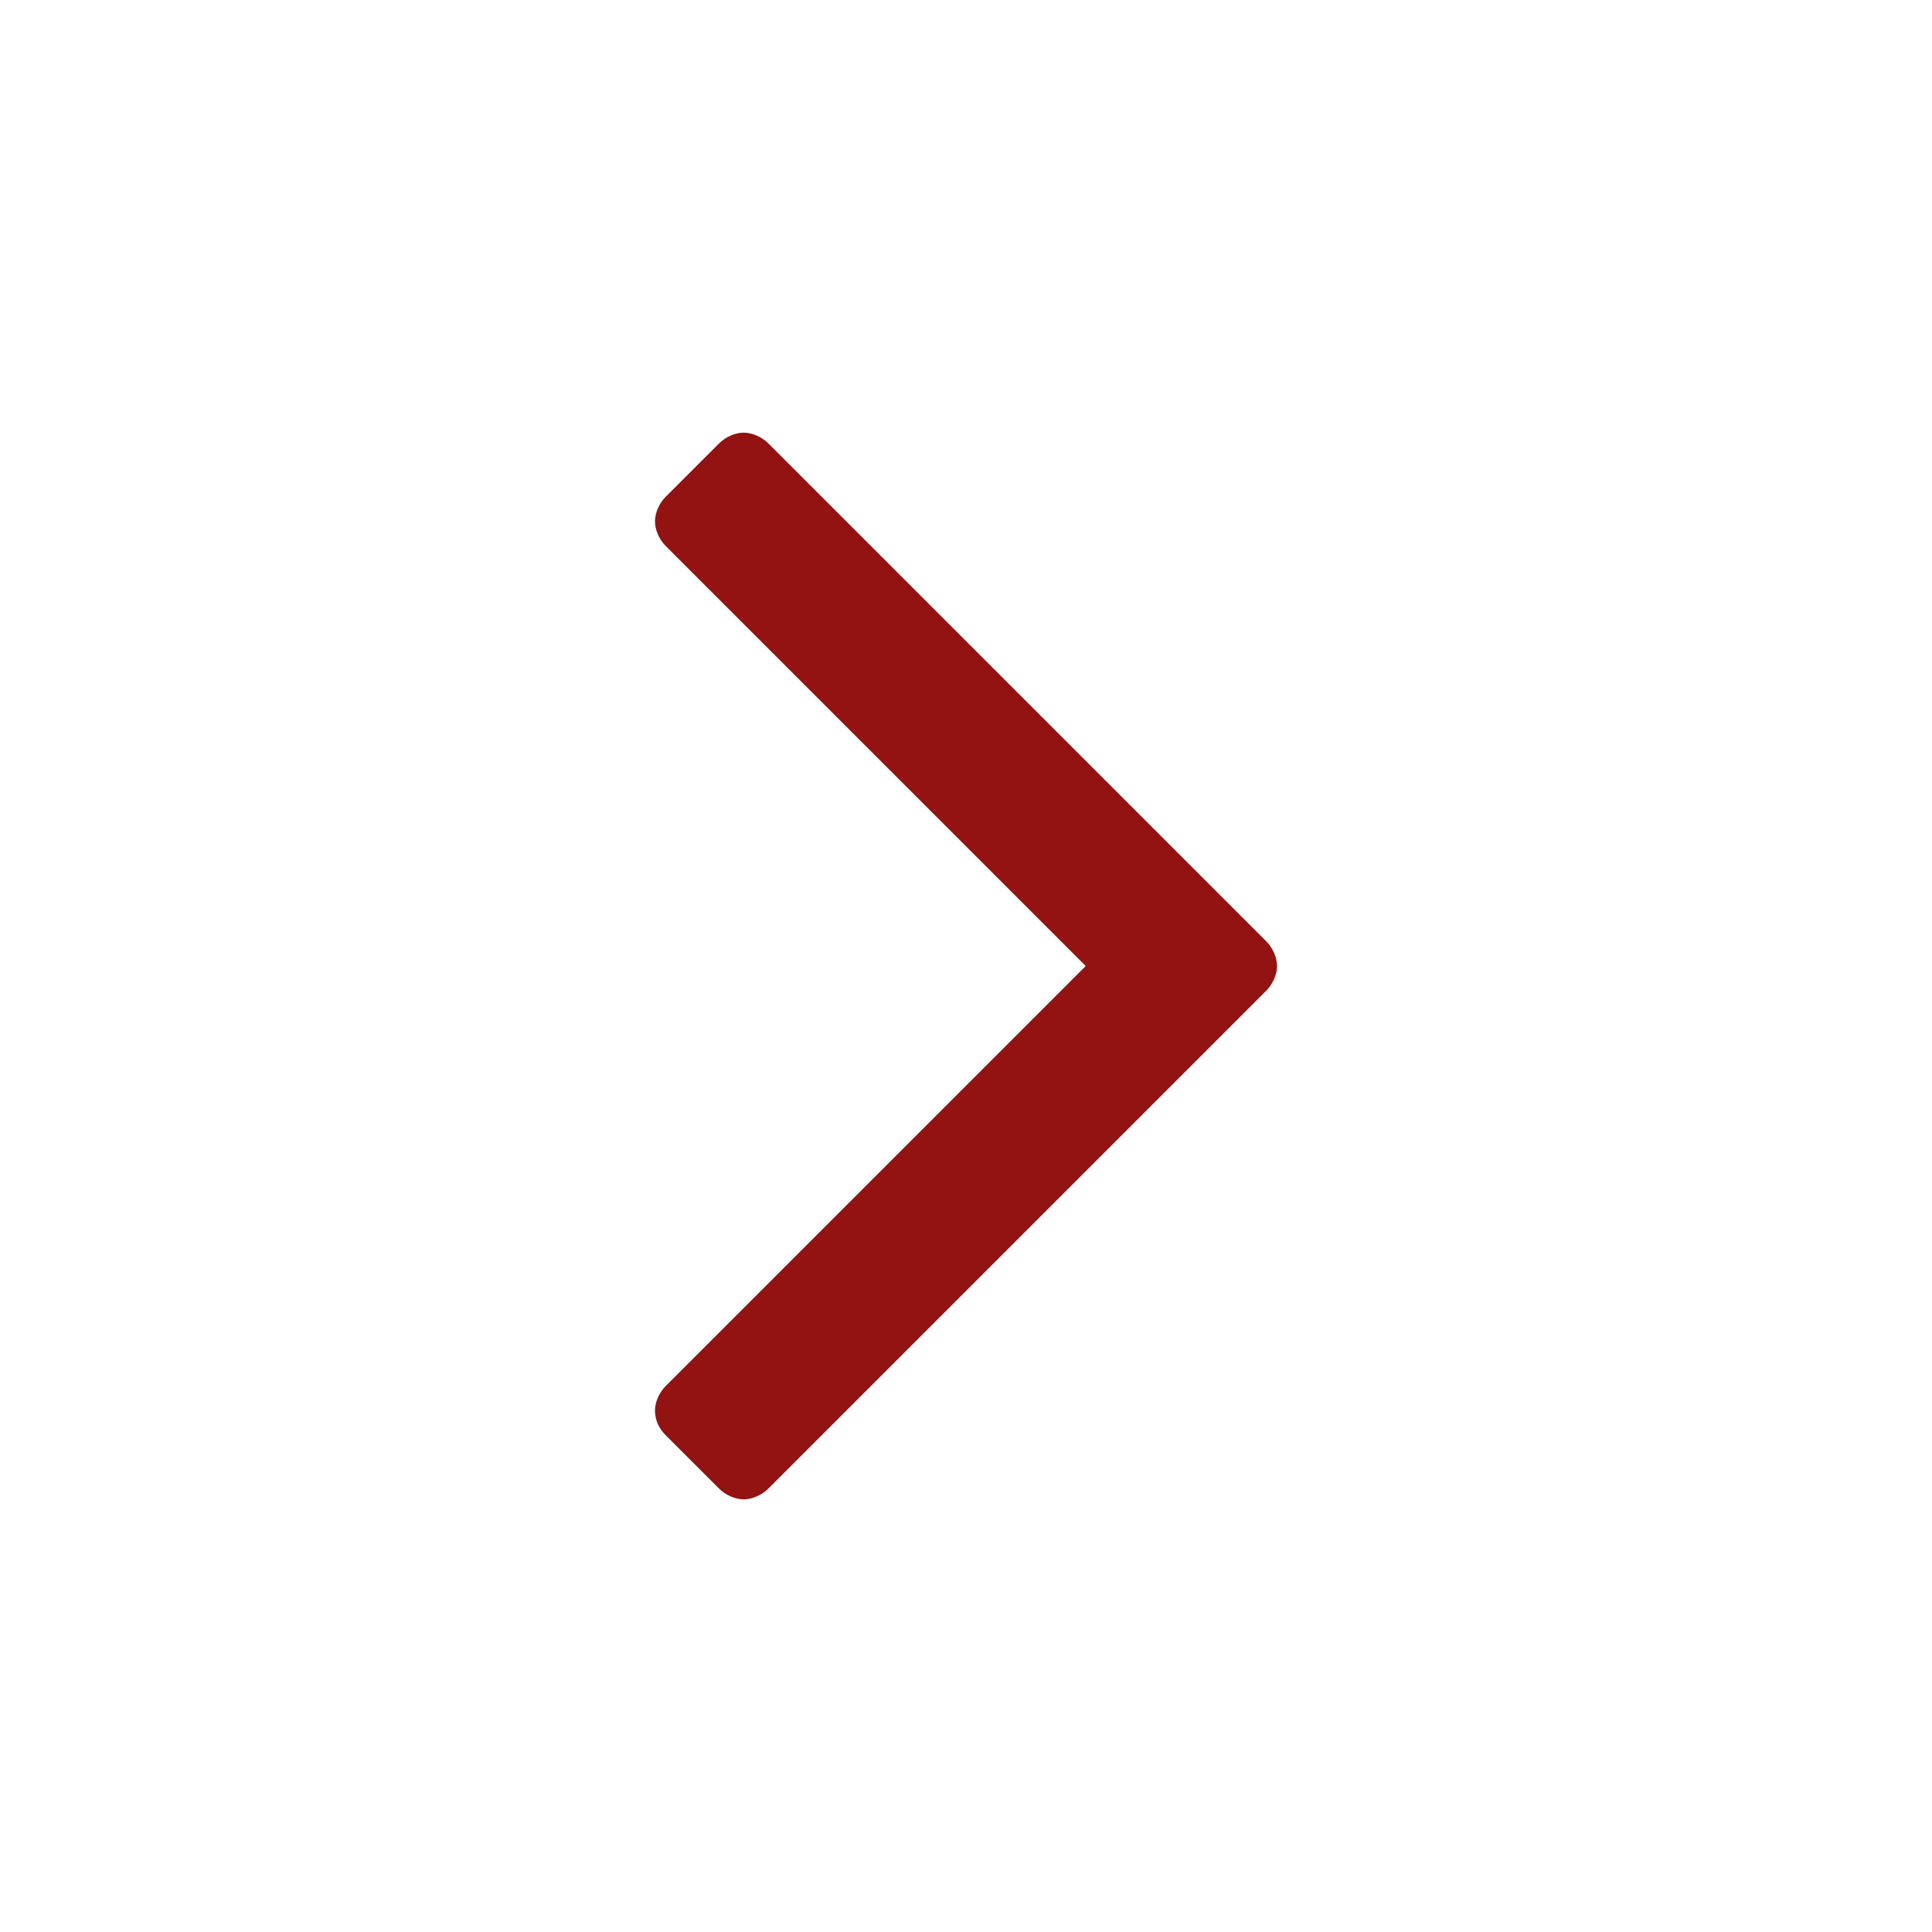
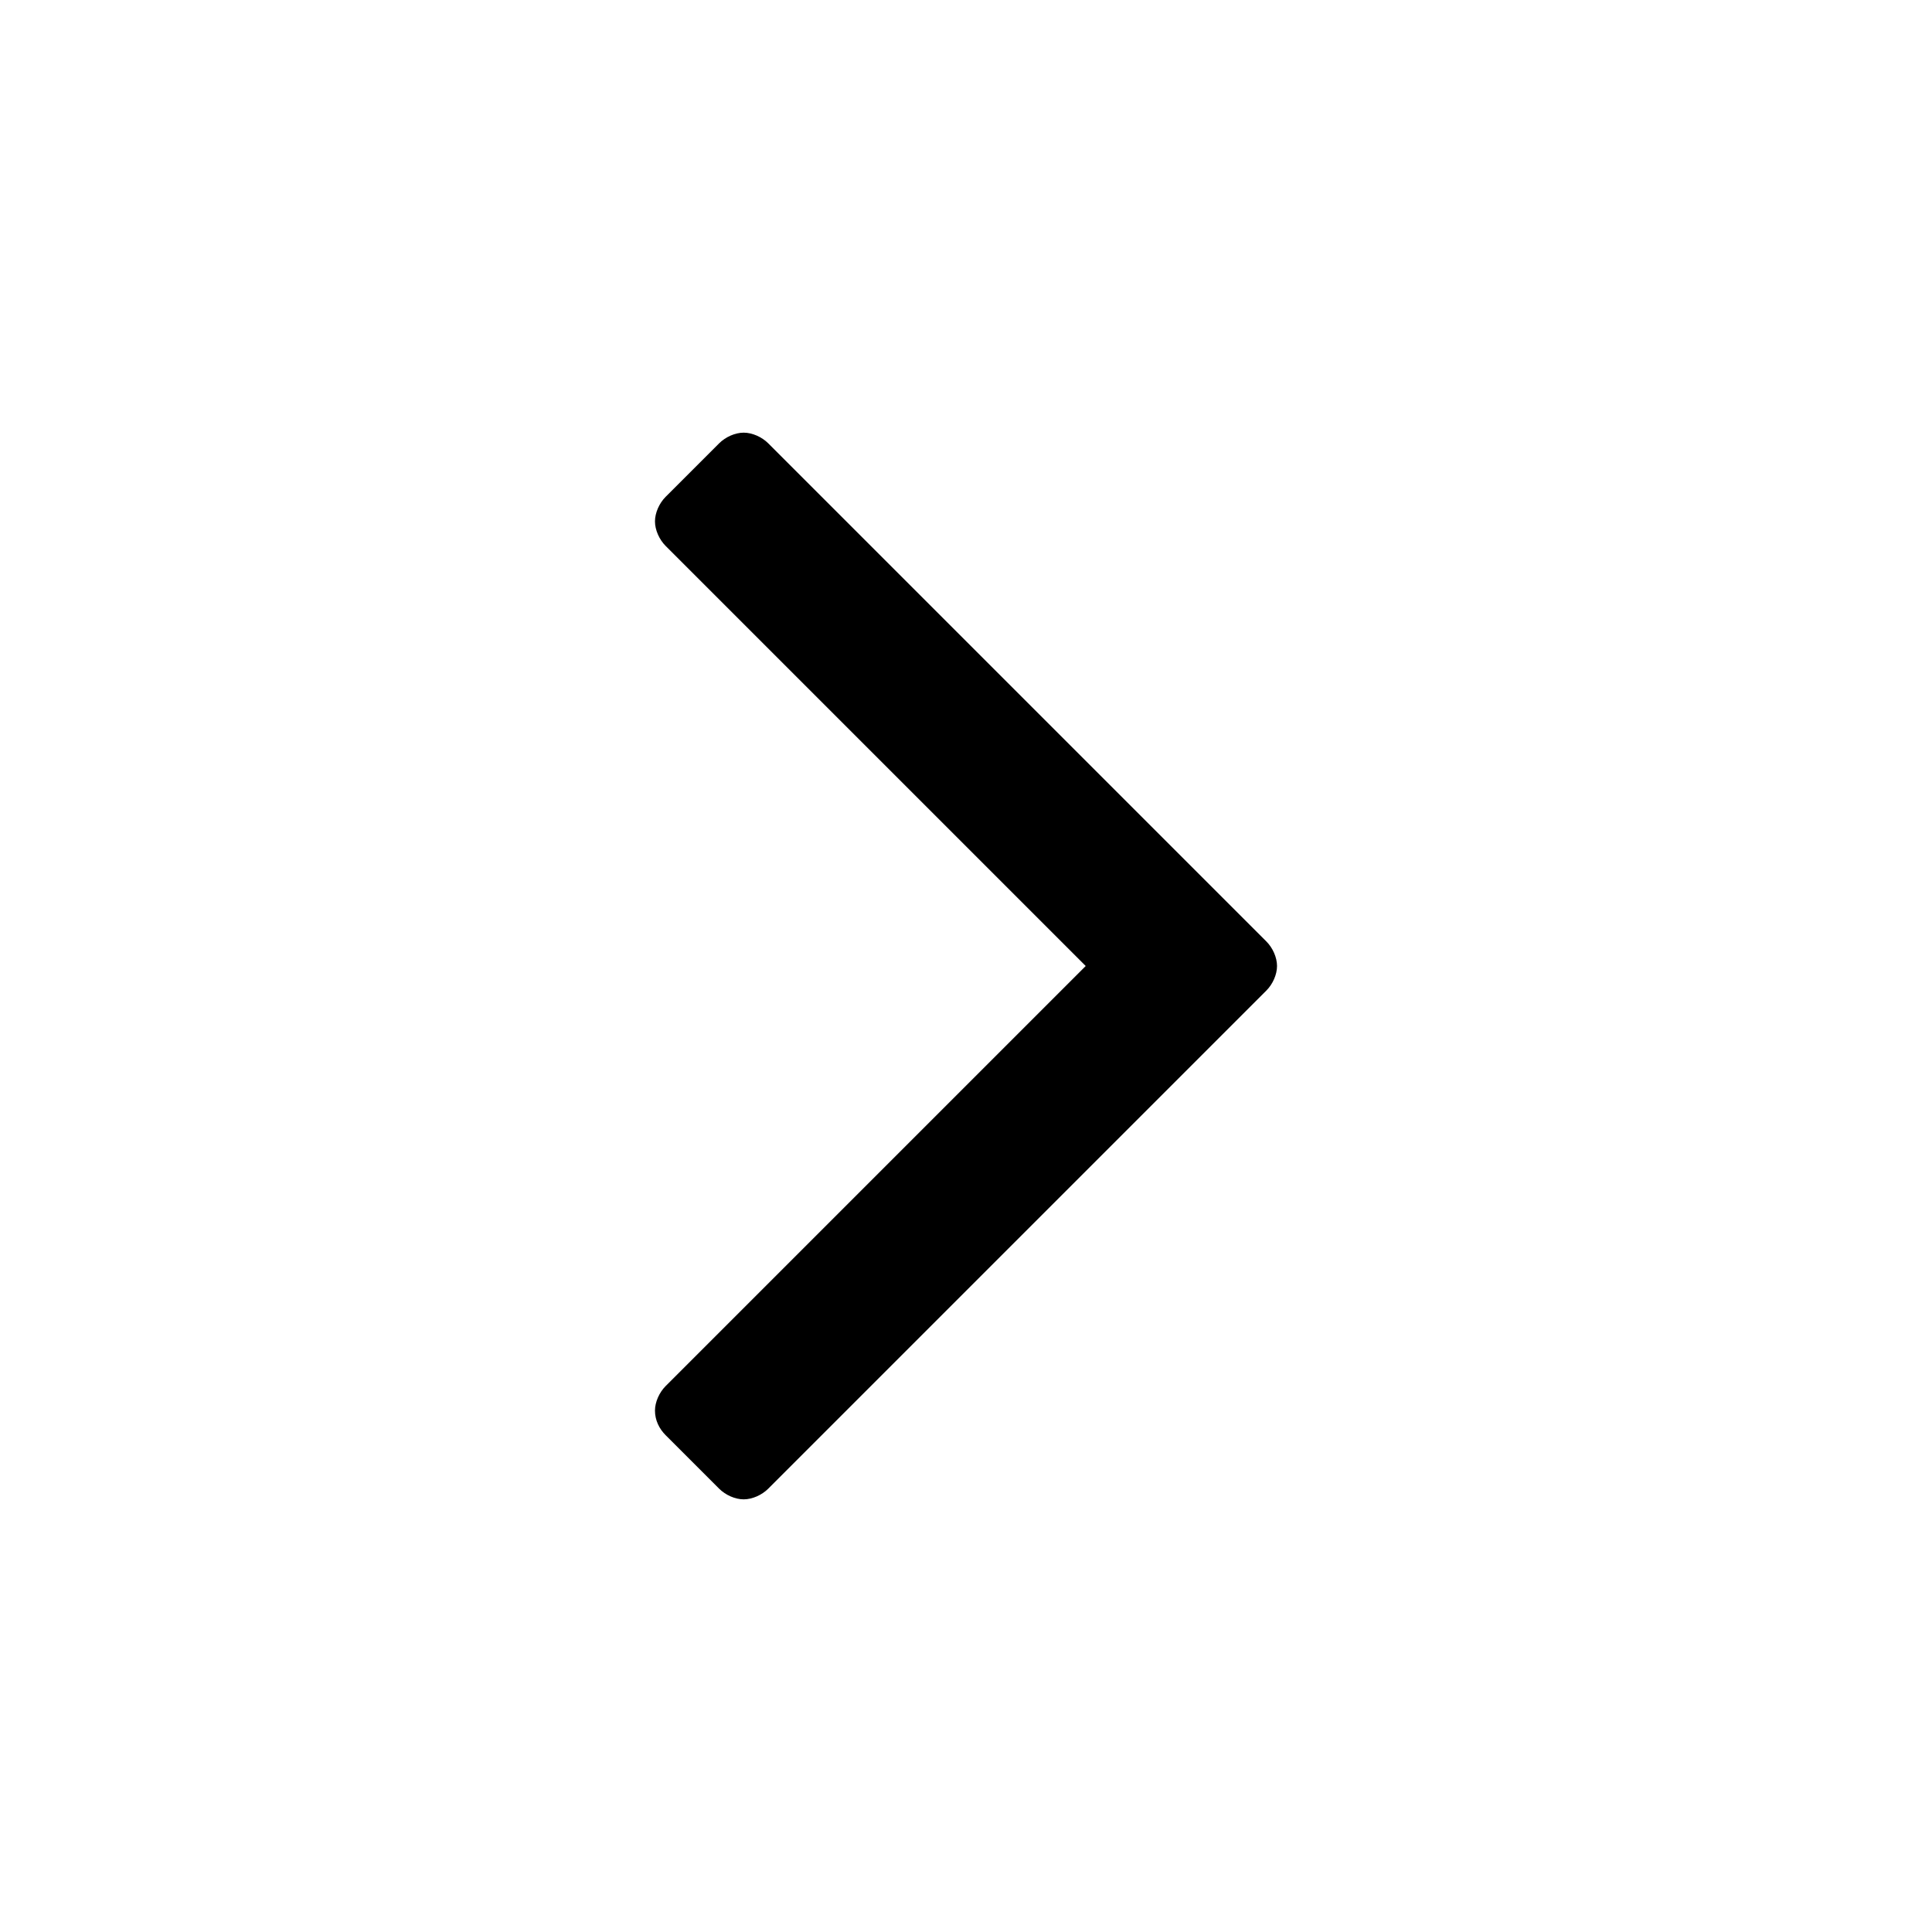
<svg xmlns="http://www.w3.org/2000/svg" viewBox="0 0 192 512" aria-hidden="true" width="1em" height="1em" fill-rule="evenodd" clip-rule="evenodd" stroke-linejoin="round" stroke-miterlimit="1.414">
-   <path d="M178.425 256.001c0 2.266-1.133 4.815-2.832 6.515L43.599 394.509c-1.7 1.7-4.248 2.833-6.514 2.833s-4.816-1.133-6.515-2.833l-14.163-14.162c-1.699-1.7-2.832-3.966-2.832-6.515 0-2.266 1.133-4.815 2.832-6.515l111.317-111.316L16.407 144.685c-1.699-1.7-2.832-4.249-2.832-6.515s1.133-4.815 2.832-6.515l14.163-14.162c1.7-1.7 4.249-2.833 6.515-2.833s4.815 1.133 6.514 2.833l131.994 131.993c1.7 1.7 2.832 4.249 2.832 6.515z" fill-rule="nonzero" fill="#921311" />
+   <path d="M178.425 256.001c0 2.266-1.133 4.815-2.832 6.515L43.599 394.509c-1.7 1.7-4.248 2.833-6.514 2.833s-4.816-1.133-6.515-2.833l-14.163-14.162c-1.699-1.7-2.832-3.966-2.832-6.515 0-2.266 1.133-4.815 2.832-6.515l111.317-111.316L16.407 144.685c-1.699-1.7-2.832-4.249-2.832-6.515s1.133-4.815 2.832-6.515l14.163-14.162c1.7-1.7 4.249-2.833 6.515-2.833s4.815 1.133 6.514 2.833l131.994 131.993c1.7 1.7 2.832 4.249 2.832 6.515z" fill-rule="nonzero" />
</svg>
